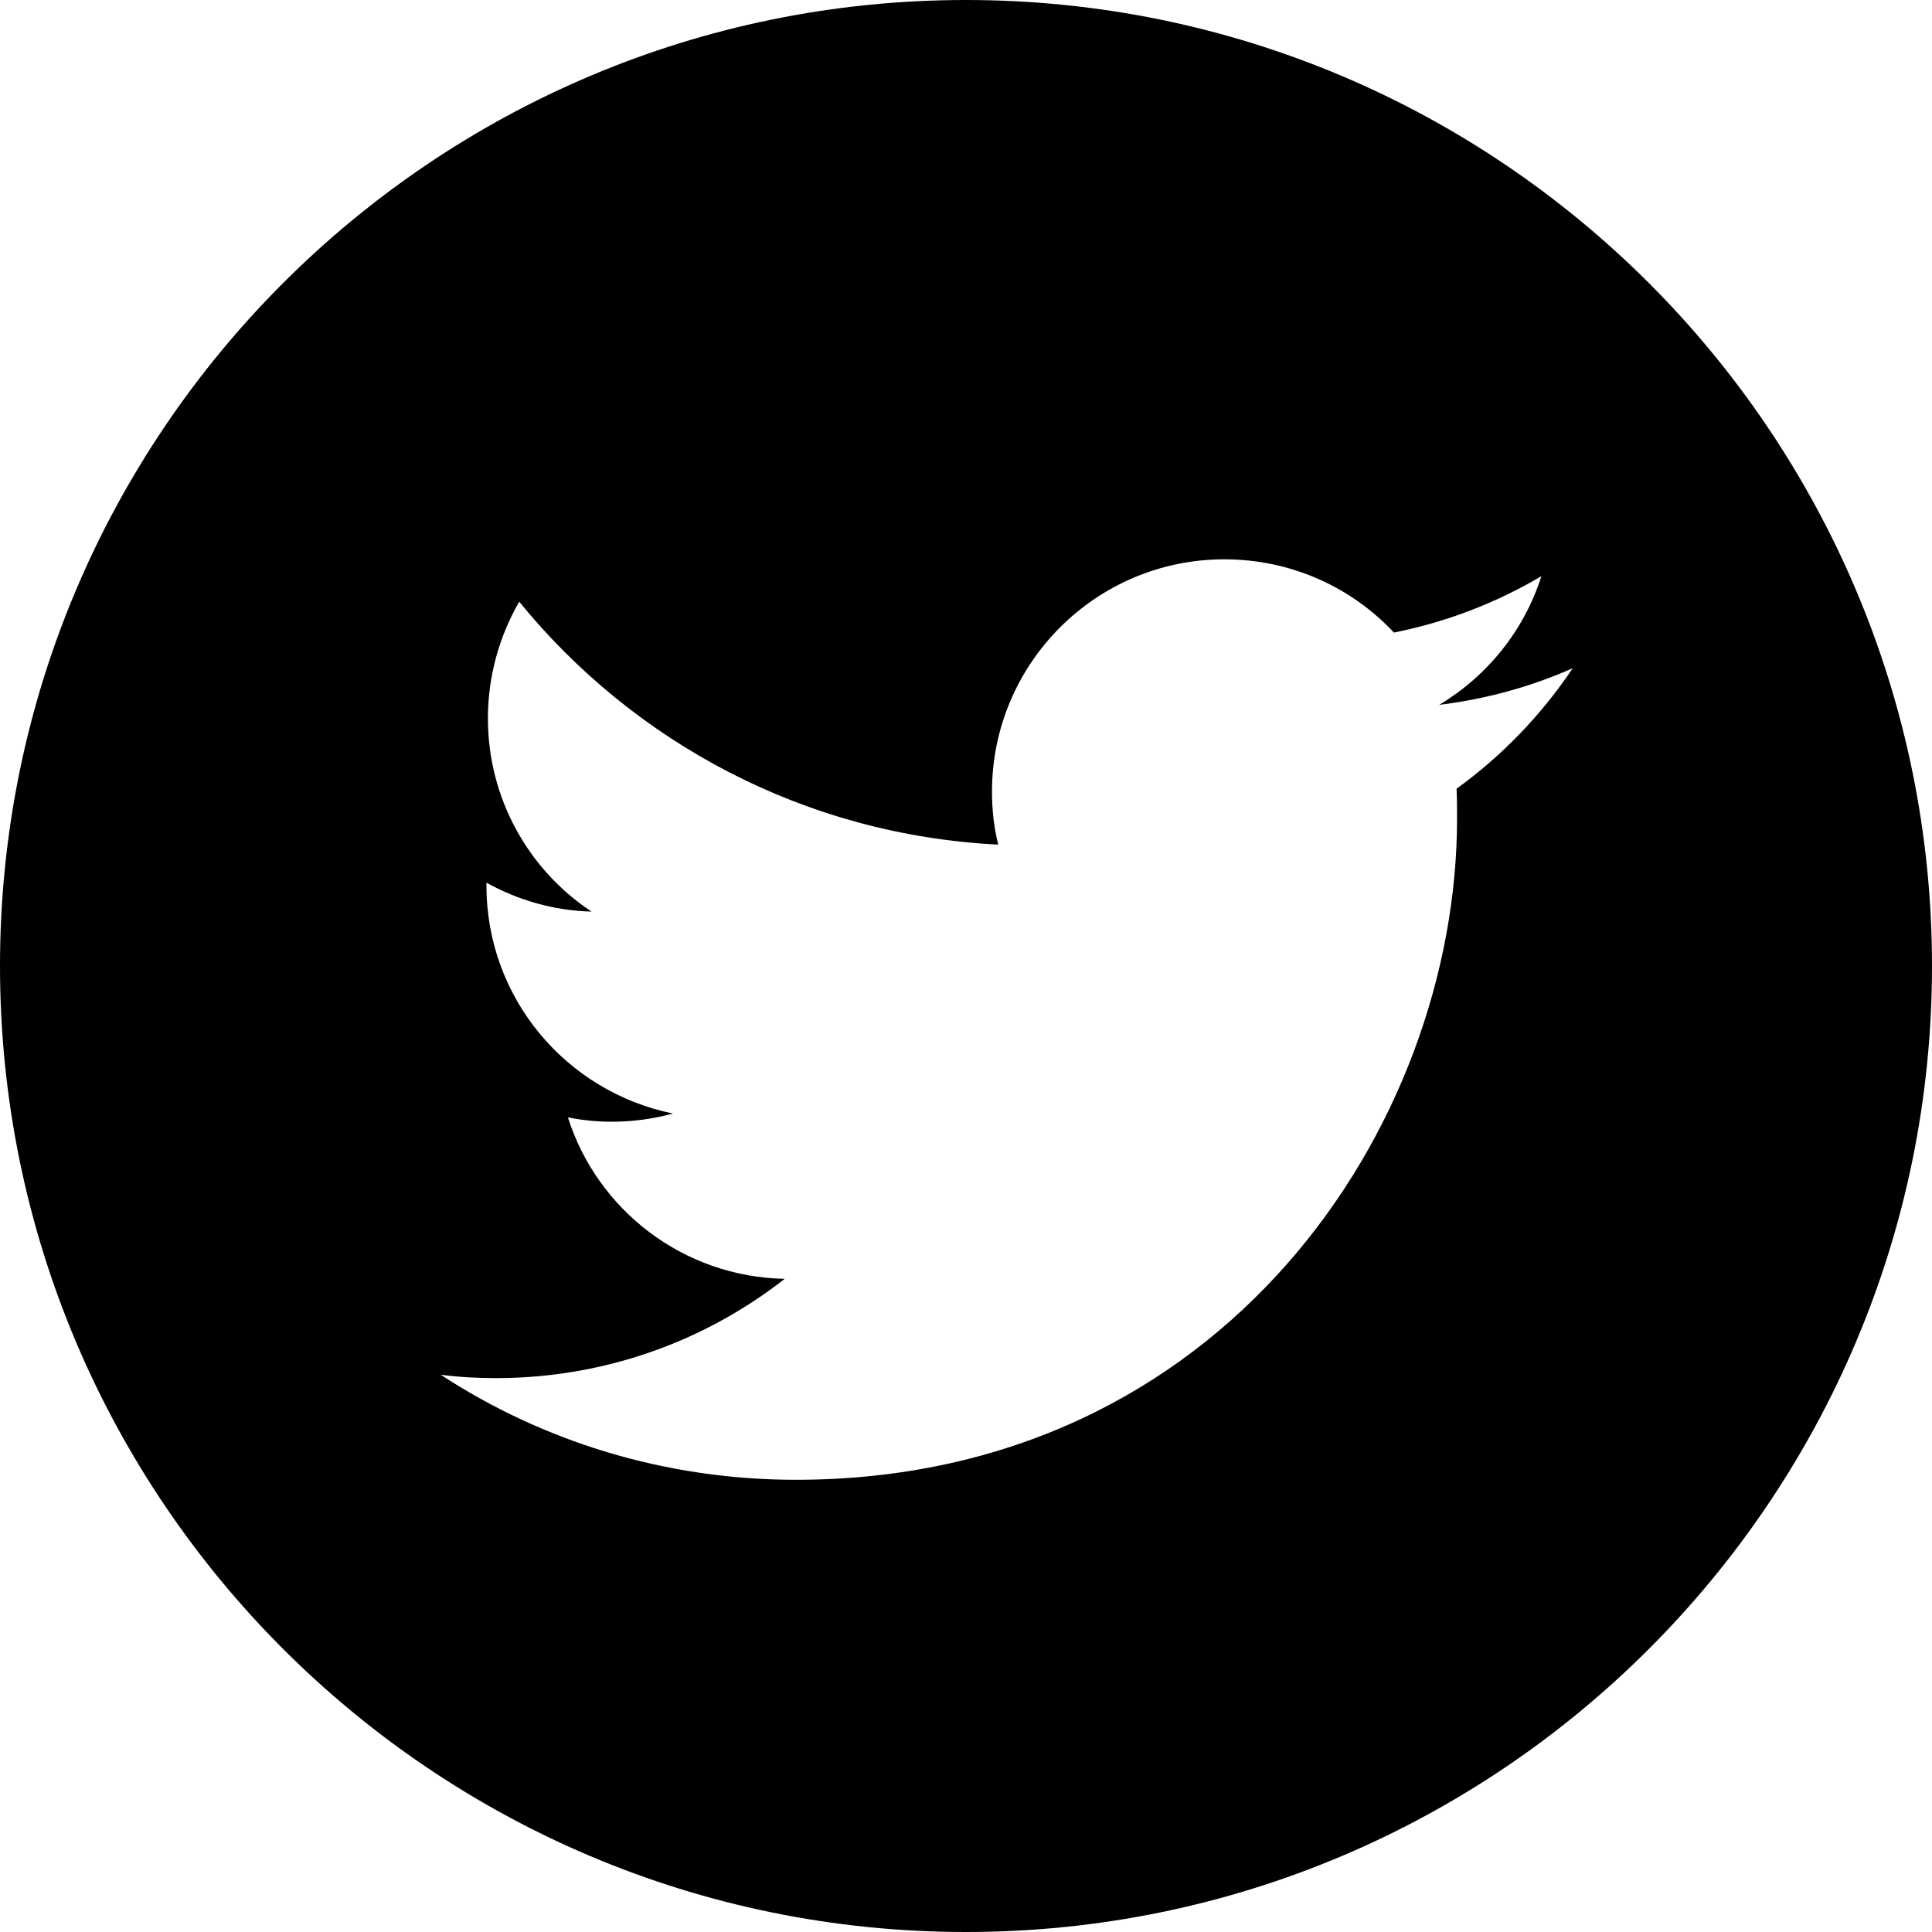
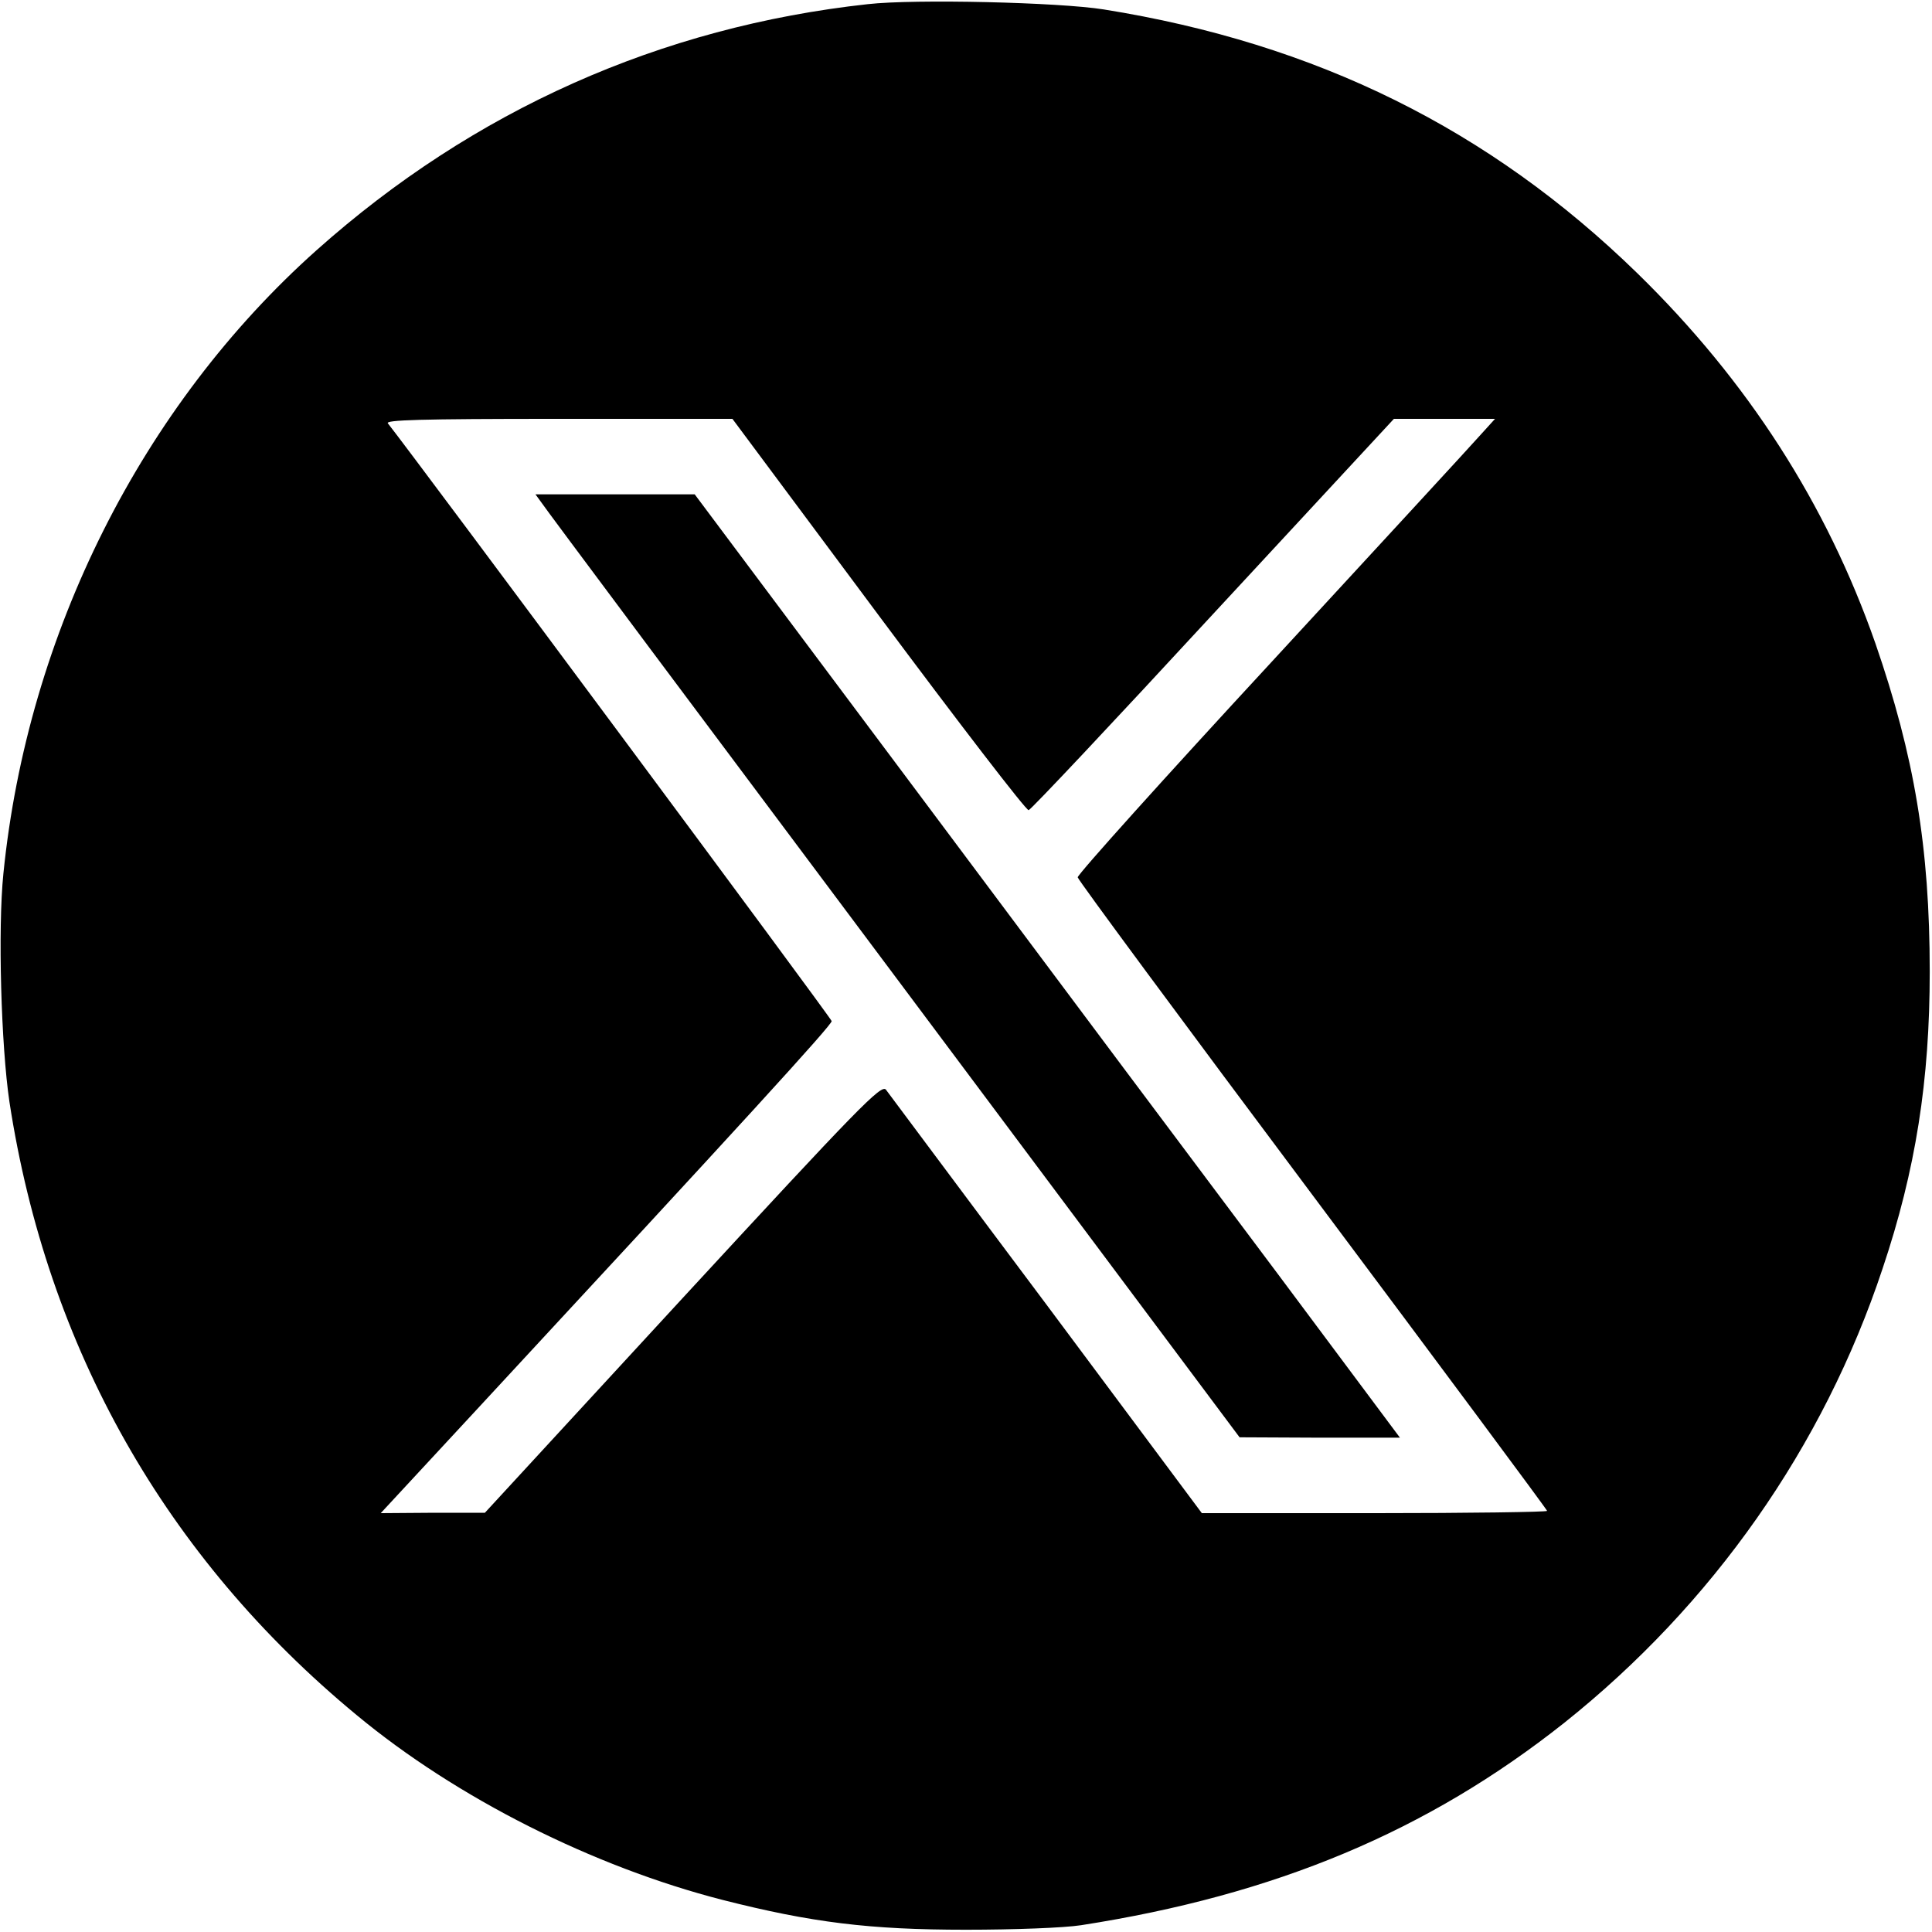
<svg xmlns="http://www.w3.org/2000/svg" height="100%" style="fill-rule:evenodd;clip-rule:evenodd;stroke-linejoin:round;stroke-miterlimit:2;" version="1.1" viewBox="0 0 512 512" width="100%" xml:space="preserve">
-   <path d="M256,0c141.29,0 256,114.71 256,256c0,141.29 -114.71,256 -256,256c-141.29,0 -256,-114.71 -256,-256c0,-141.29 114.71,-256 256,-256Zm-45.091,392.158c113.283,0 175.224,-93.87 175.224,-175.223c0,-2.682 0,-5.364 -0.128,-7.919c12.005,-8.684 22.478,-19.54 30.779,-31.928c-10.983,4.853 -22.861,8.174 -35.377,9.706c12.772,-7.663 22.478,-19.668 27.076,-34.099c-11.878,7.024 -25.032,12.132 -39.081,14.942c-11.239,-12.005 -27.203,-19.412 -44.955,-19.412c-33.972,0 -61.558,27.586 -61.558,61.558c0,4.853 0.511,9.578 1.66,14.048c-51.213,-2.554 -96.552,-27.075 -126.947,-64.368c-5.237,9.068 -8.302,19.668 -8.302,30.907c0,21.328 10.856,40.23 27.459,51.213c-10.09,-0.255 -19.541,-3.065 -27.842,-7.662l0,0.766c0,29.885 21.2,54.661 49.425,60.409c-5.108,1.404 -10.6,2.171 -16.219,2.171c-3.96,0 -7.791,-0.383 -11.622,-1.15c7.79,24.521 30.523,42.274 57.471,42.784c-21.073,16.476 -47.637,26.31 -76.501,26.31c-4.981,0 -9.834,-0.256 -14.687,-0.894c26.948,17.624 59.387,27.841 94.125,27.841Z" />
+   <g transform="translate(0, 512) scale(0.1, -0.1)">
+     <path d="M2300 5109 c-549 -60 -1045 -281 -1461 -652 -463 -413 -766 -1016 -830 -1652 -15 -147 -6 -457 16 -605 100 -652 414 -1207 920 -1625 265 -220 627 -402 970 -490 236 -60 390 -79 645 -79 128 0 260 5 305 12 515 80 918 249 1280 536 393 313 687 731 844 1204 88 262 125 499 125 787 0 330 -41 572 -144 870 -129 369 -338 695 -631 981 -392 382 -851 609 -1414 699 -119 19 -501 28 -625 14z m28 -1619 c213 -286 392 -519 398 -517 6 1 226 235 489 520 l479 517 134 0 134 0 -39 -43 c-21 -24 -270 -294 -553 -601 -283 -306 -514 -563 -514 -571 1 -7 281 -386 623 -843 341 -456 621 -833 621 -836 0 -3 -206 -6 -457 -6 l-458 0 -412 553 c-227 303 -418 560 -425 569 -12 16 -71 -45 -538 -551 l-525 -570 -138 0 -138 -1 253 273 c707 763 943 1021 942 1031 -1 8 -1098 1485 -1176 1584 -8 9 83 12 451 12 l462 0 387 -520z" />
+     <path d="M1435 3788 c8 -13 428 -575 933 -1250 l917 -1227 212 -1 213 0 -323 433 c-178 237 -599 800 -935 1250 l-611 817 -211 0 -211 0 16 -22z" />
+   </g>
</svg>
